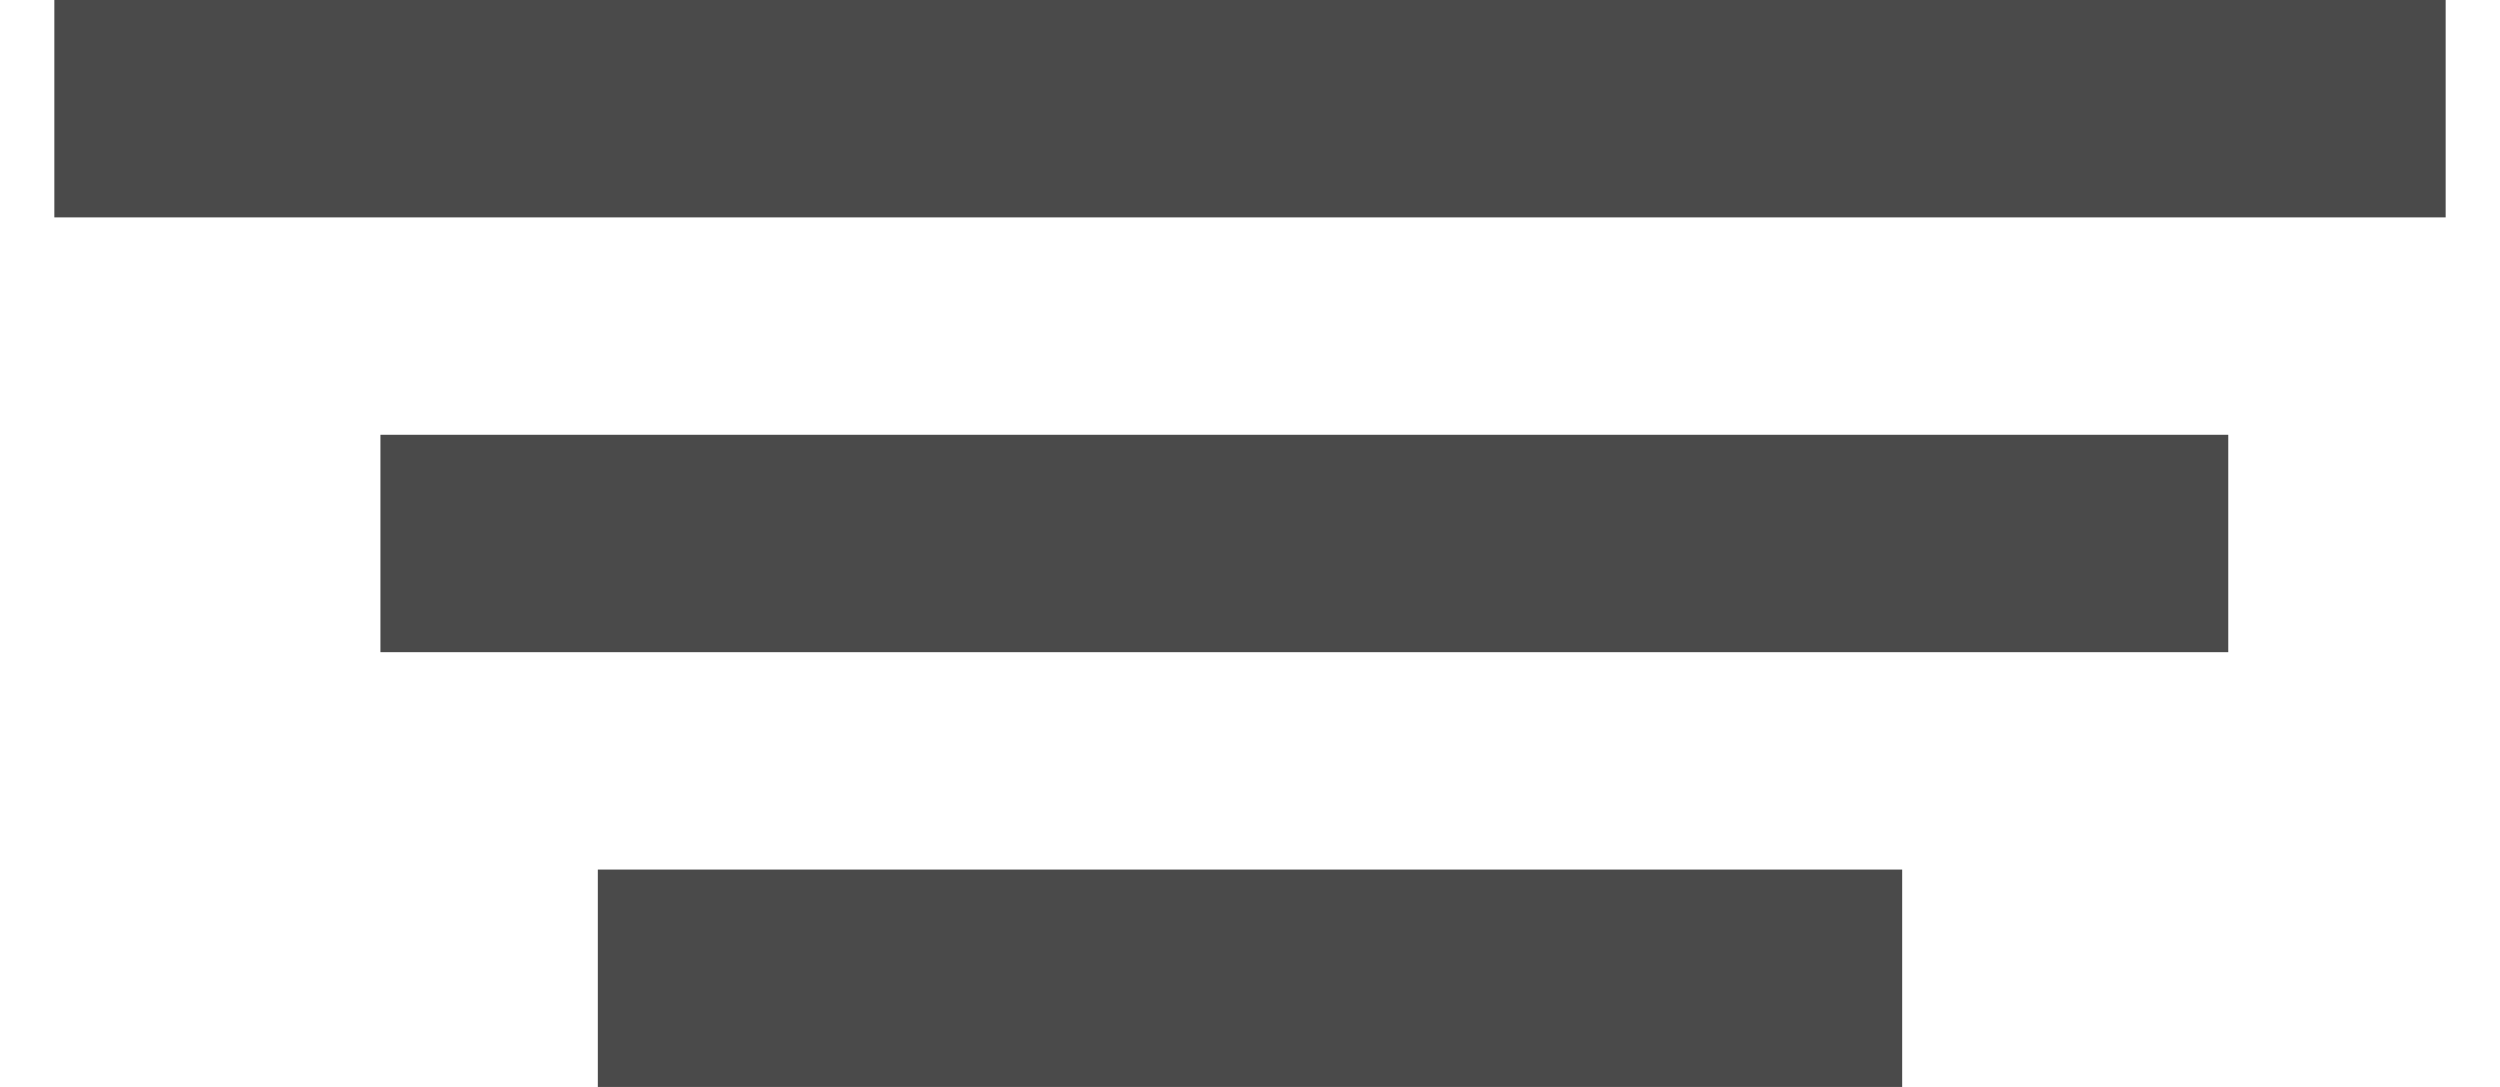
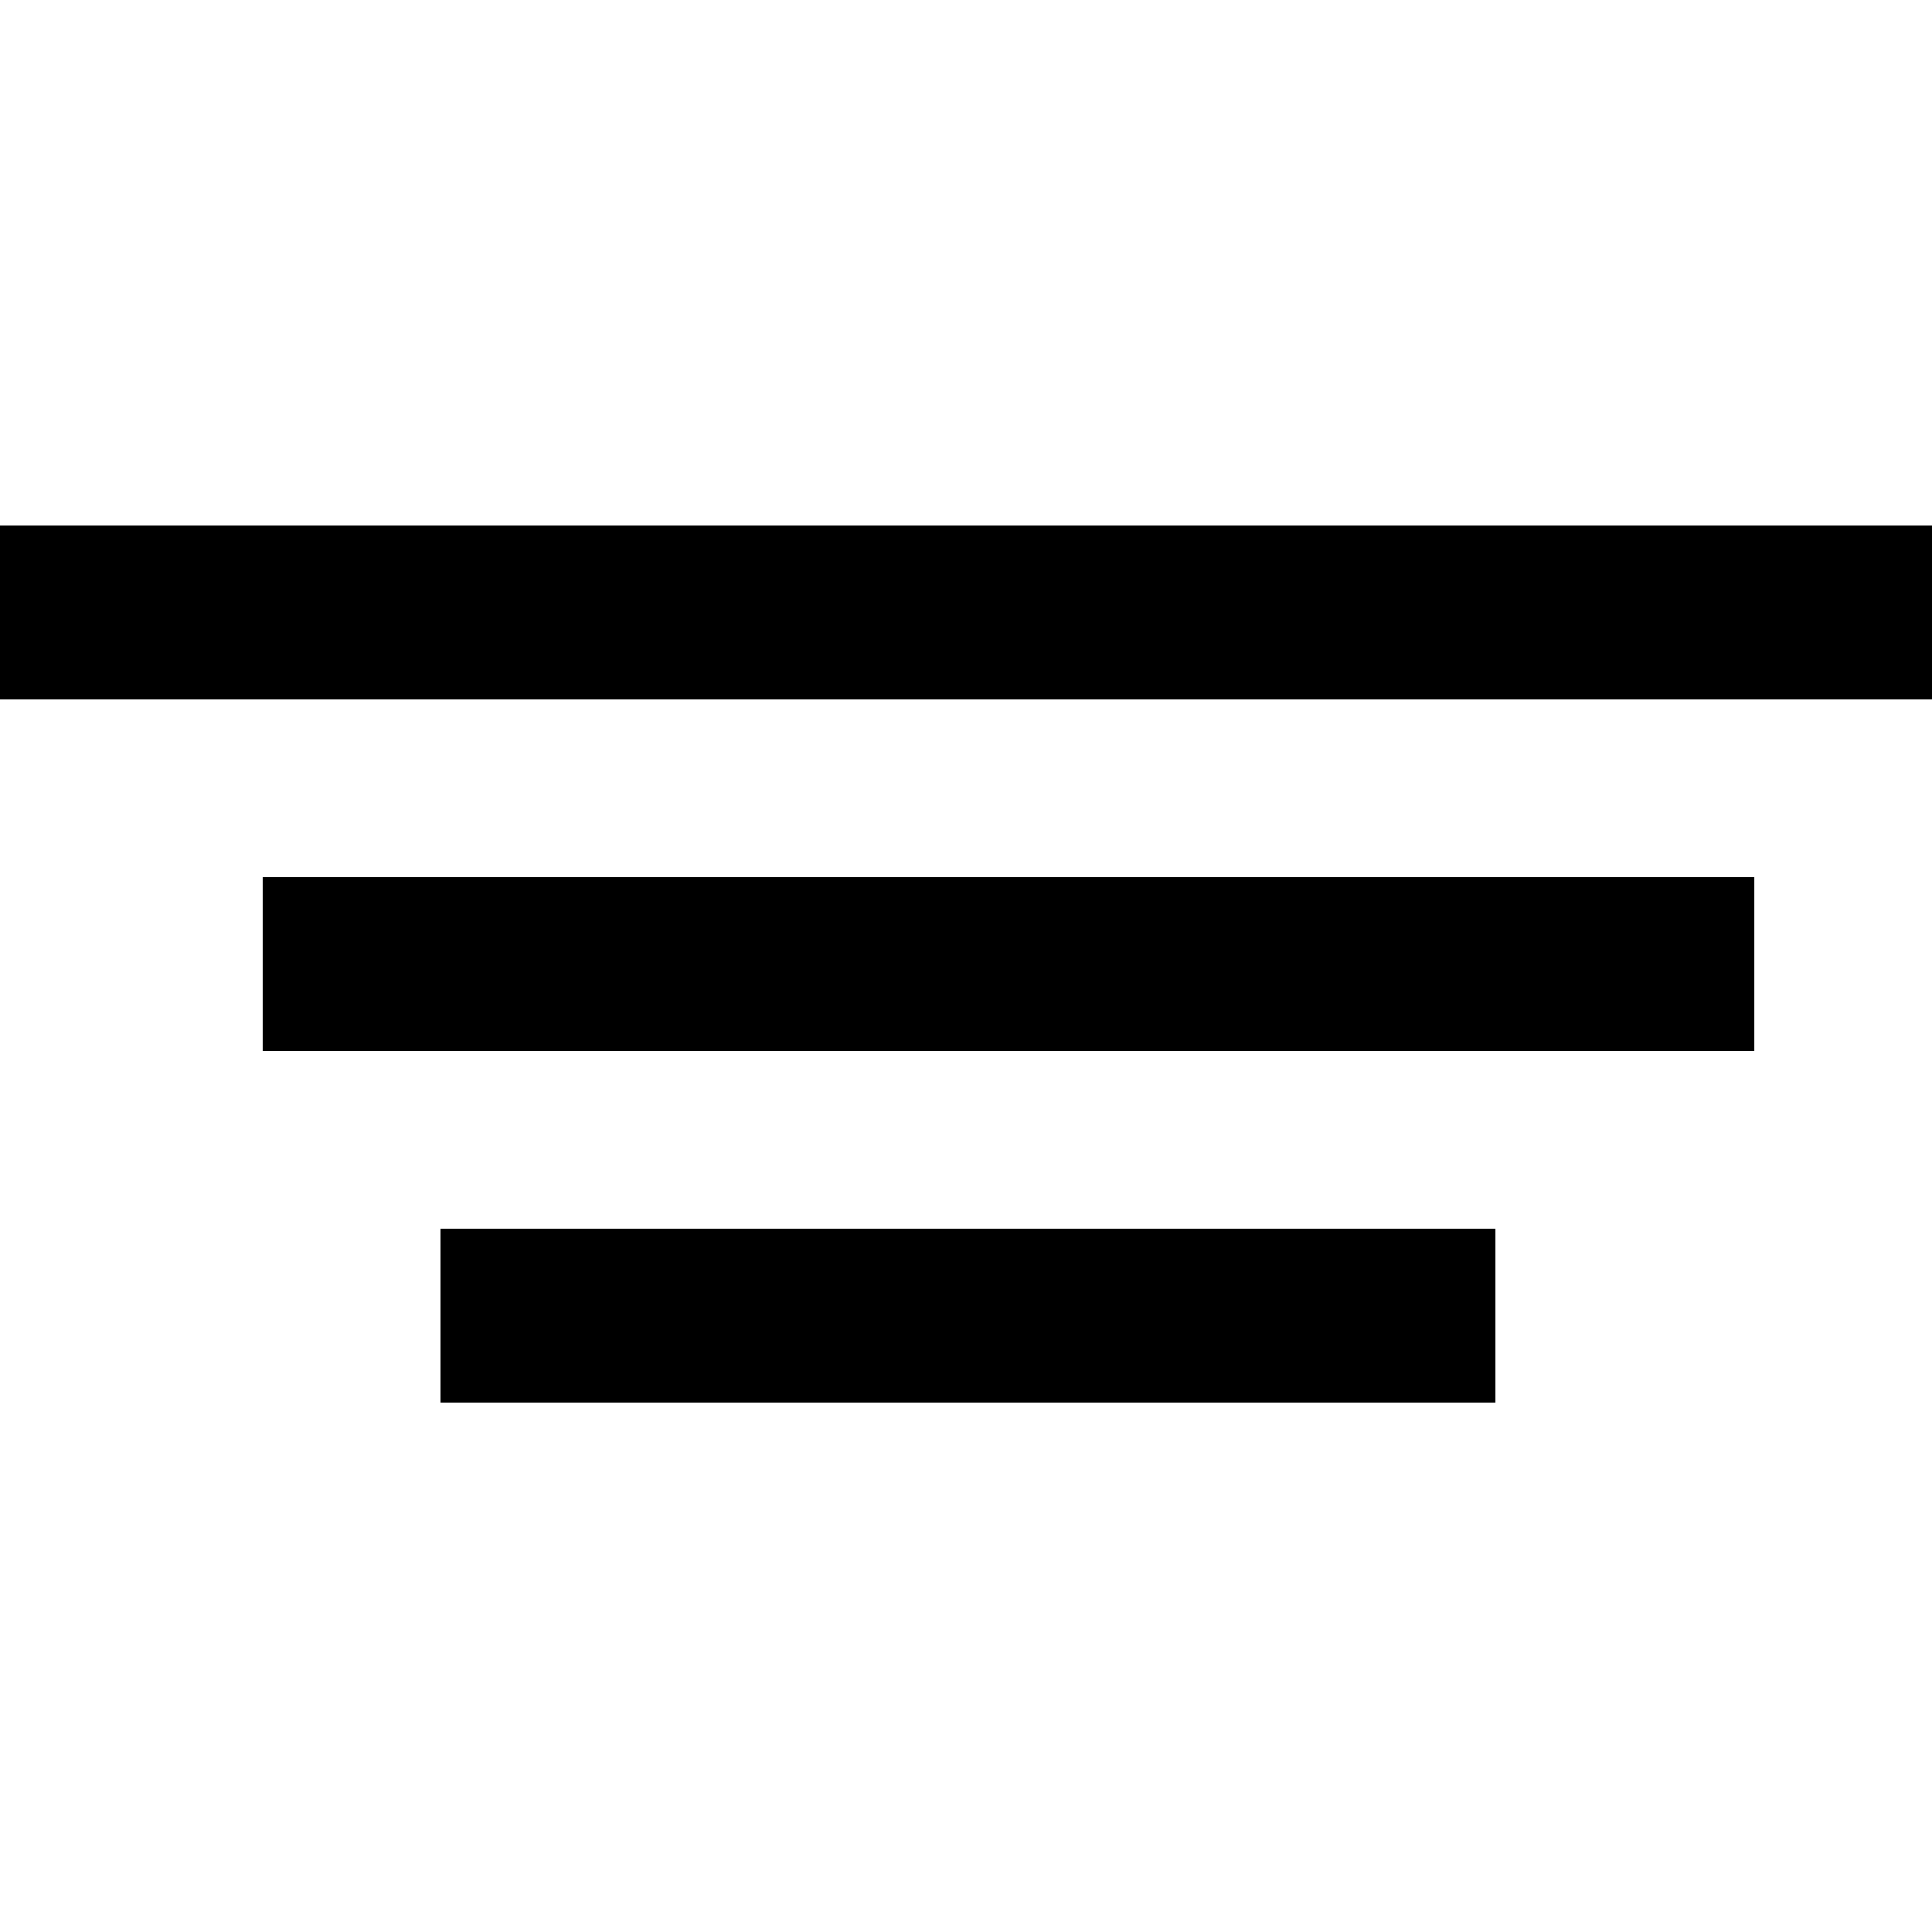
- <svg xmlns="http://www.w3.org/2000/svg" version="1.1" id="Layer_1" x="0px" y="0px" viewBox="0 0 23 10" style="enable-background:new 0 0 23 10;" xml:space="preserve">
-   <style type="text/css">
- 	.st0{fill:#4A4A4A;}
- </style>
+ <svg xmlns="http://www.w3.org/2000/svg" version="1.1" id="Layer_1" x="0px" y="0px" viewBox="0 0 50 50" style="enable-background:new 0 0 50 50;" xml:space="preserve">
  <g id="Page-1">
    <g id="Desktop-HD" transform="translate(-707, -303)">
      <g id="Group-4" transform="translate(245, 256)">
        <g id="Group-2" transform="translate(463.5, 47)">
          <g id="Line-Copy-7">
-             <rect x="-1" y="0" class="st0" width="22" height="2" />
+             <rect x="-1.5" y="13.6" width="50" height="4.5" />
          </g>
          <g id="Line-Copy-6">
-             <rect x="2" y="4" class="st0" width="17" height="2" />
+             <rect x="5.3" y="22.7" width="38.6" height="4.5" />
          </g>
          <g id="Line-Copy-5">
-             <rect x="4" y="8" class="st0" width="12" height="2" />
+             <rect x="9.9" y="31.8" width="27.3" height="4.5" />
          </g>
        </g>
      </g>
    </g>
  </g>
</svg>
